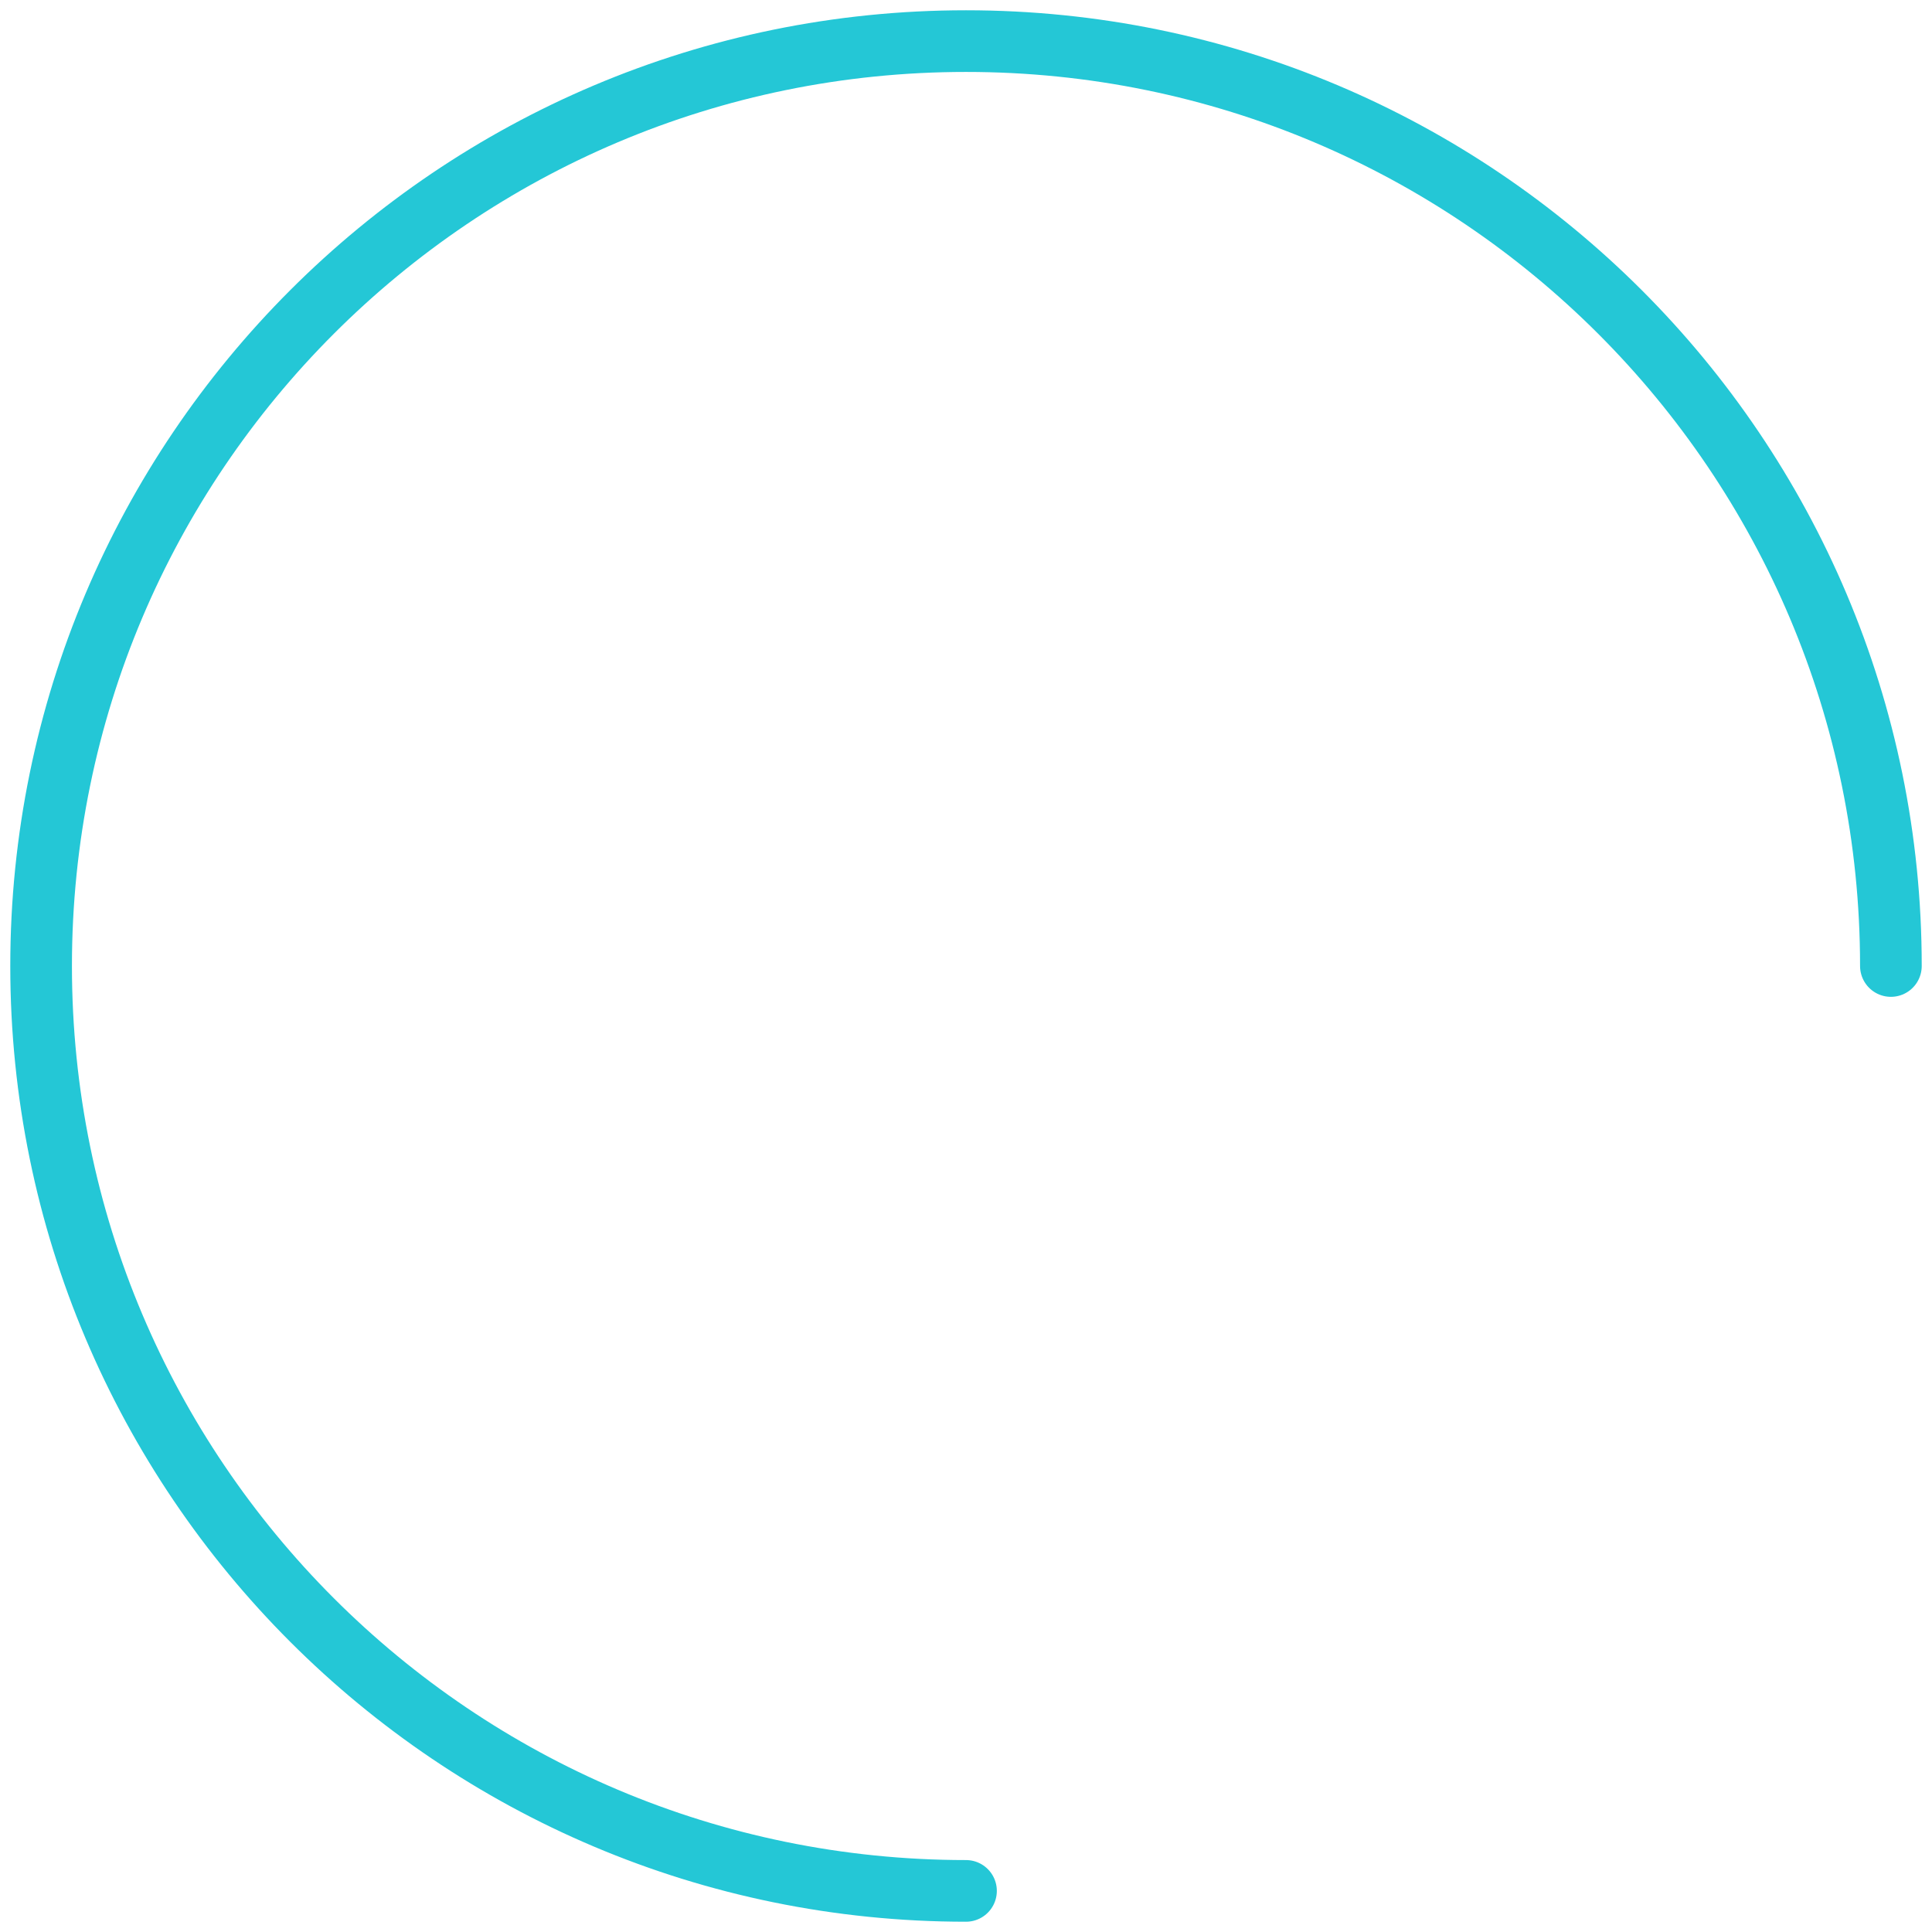
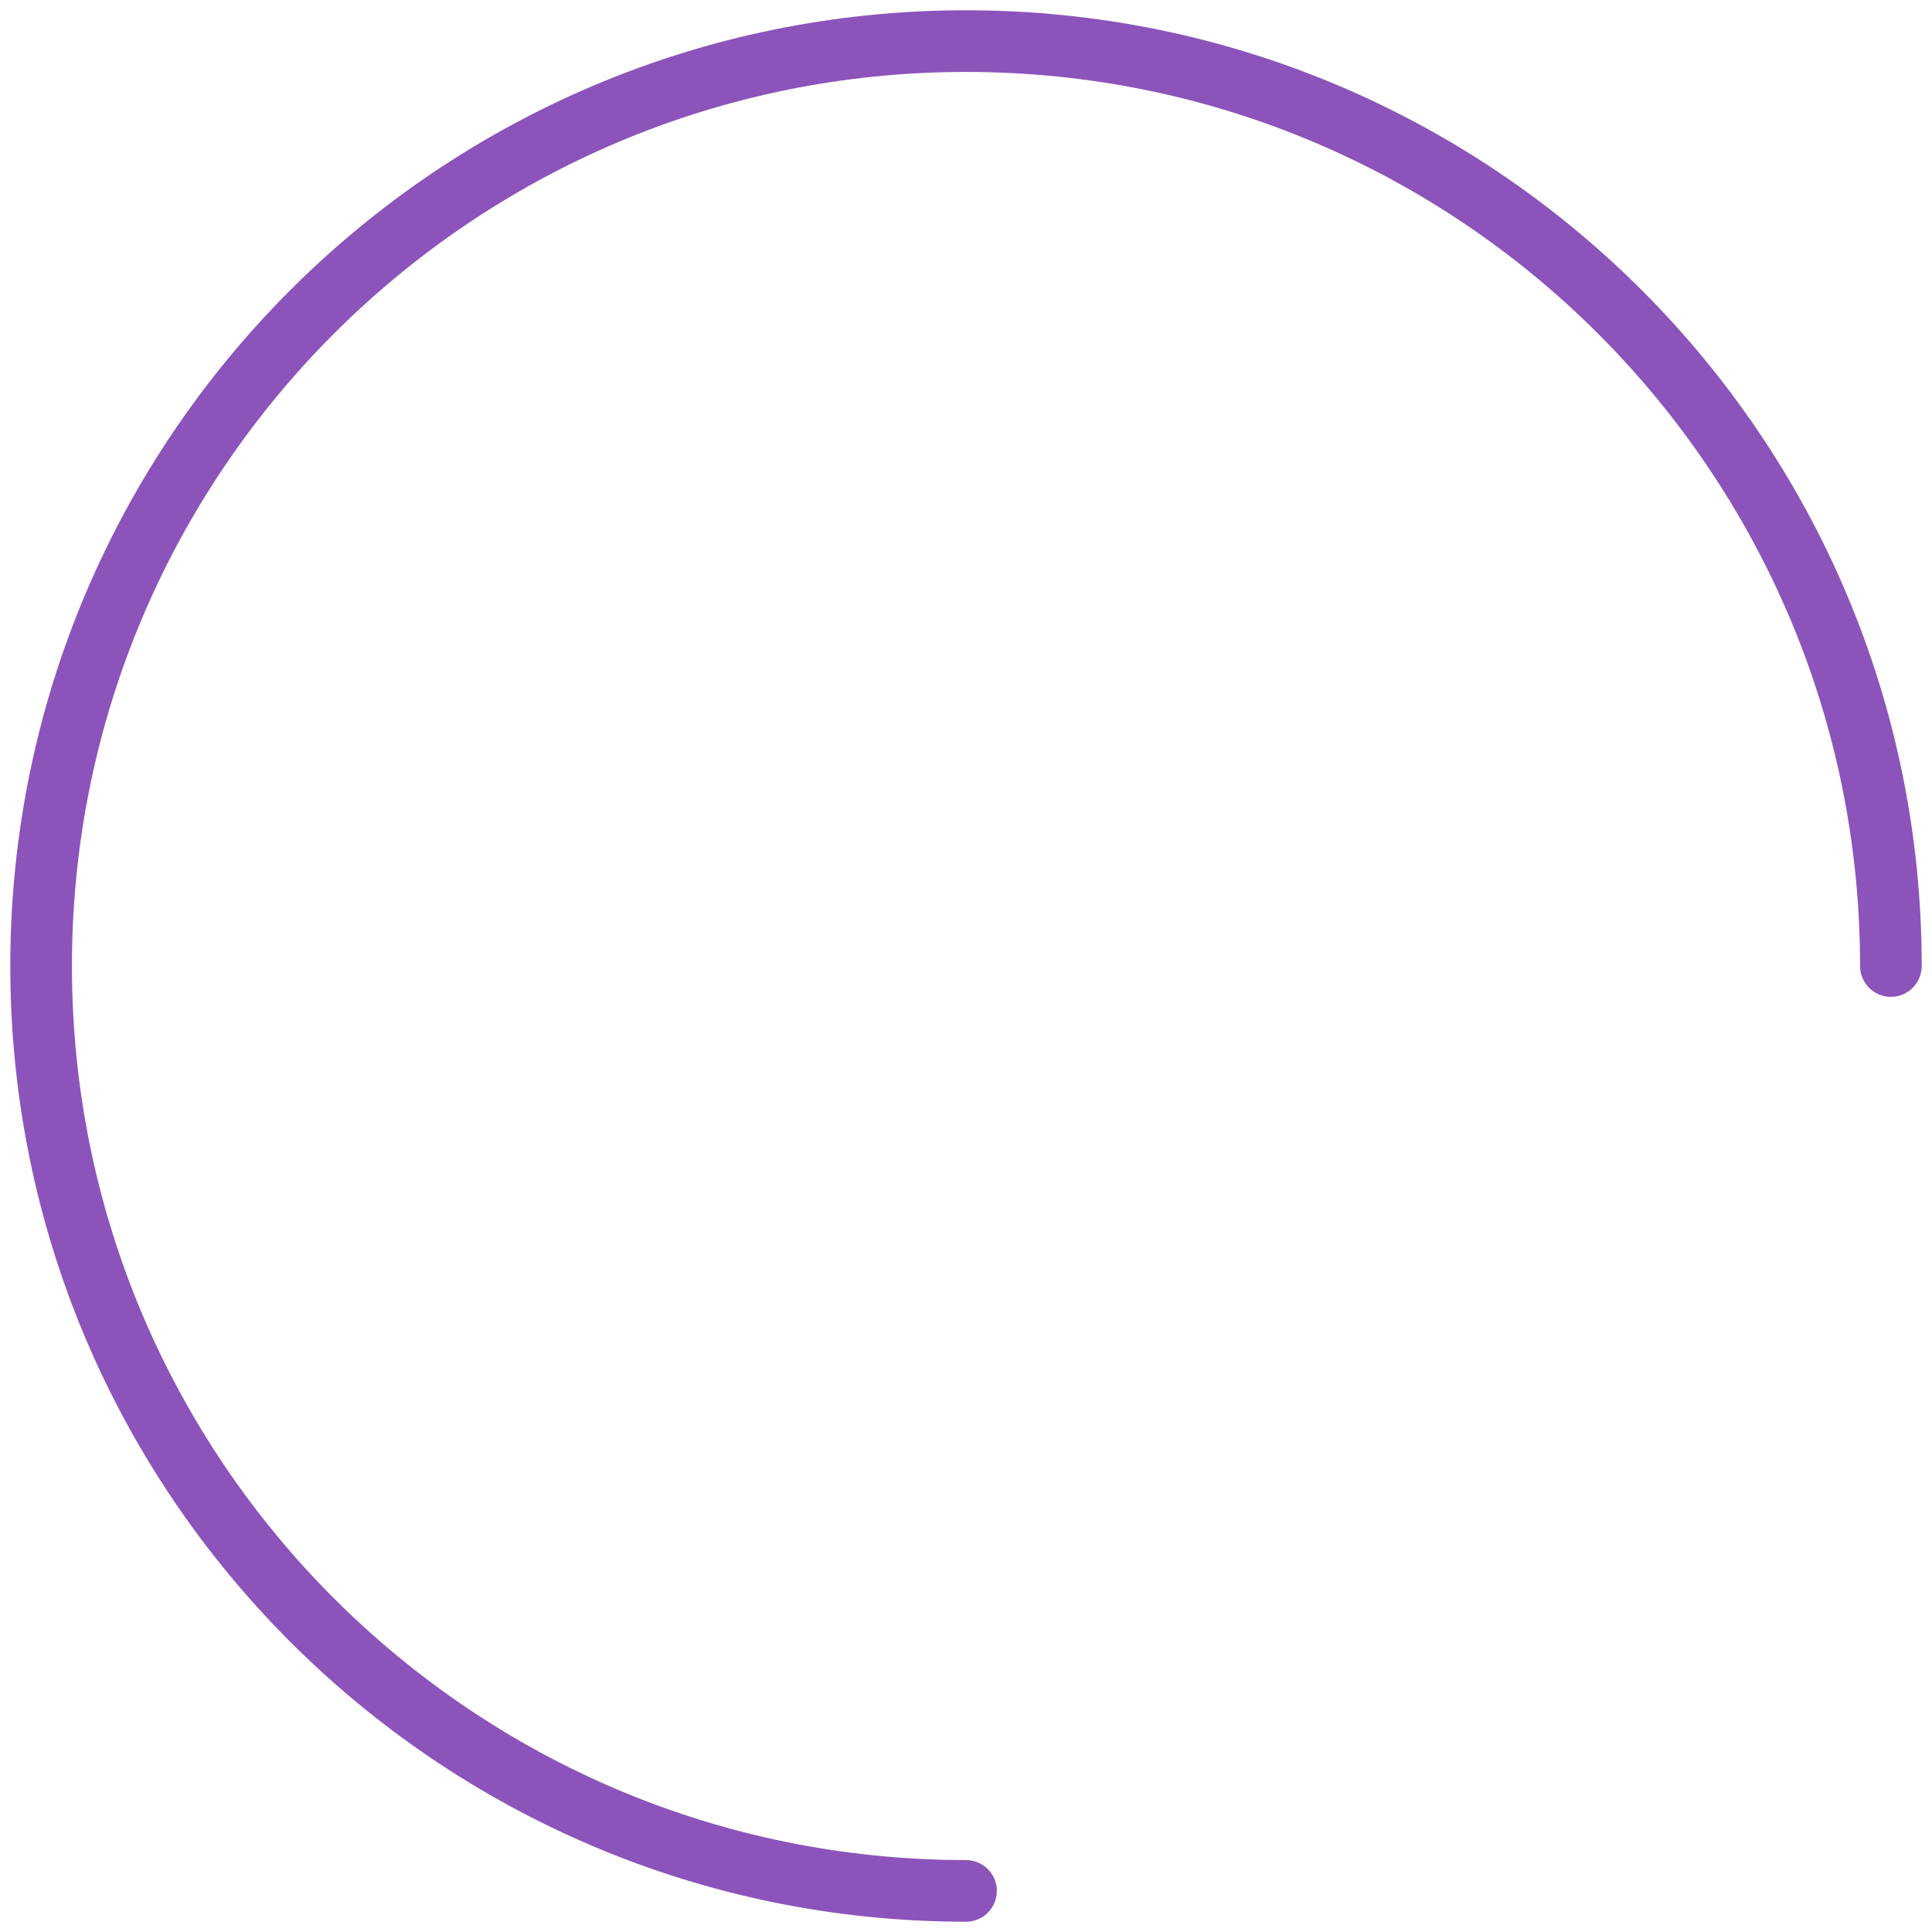
<svg xmlns="http://www.w3.org/2000/svg" width="94" height="94" fill="none" viewBox="0 0 94 94">
-   <path stroke="#24c7d6" stroke-linecap="round" stroke-linejoin="round" stroke-width="3" d="M92 47C92 22.147 71.853 2 47 2C22.147 2 2 22.147 2 47C2 71.853 22.147 92 47 92" />
+   <path stroke="#8c54bb" stroke-linecap="round" stroke-linejoin="round" stroke-width="3" d="M92 47C92 22.147 71.853 2 47 2C22.147 2 2 22.147 2 47C2 71.853 22.147 92 47 92" />
</svg>
